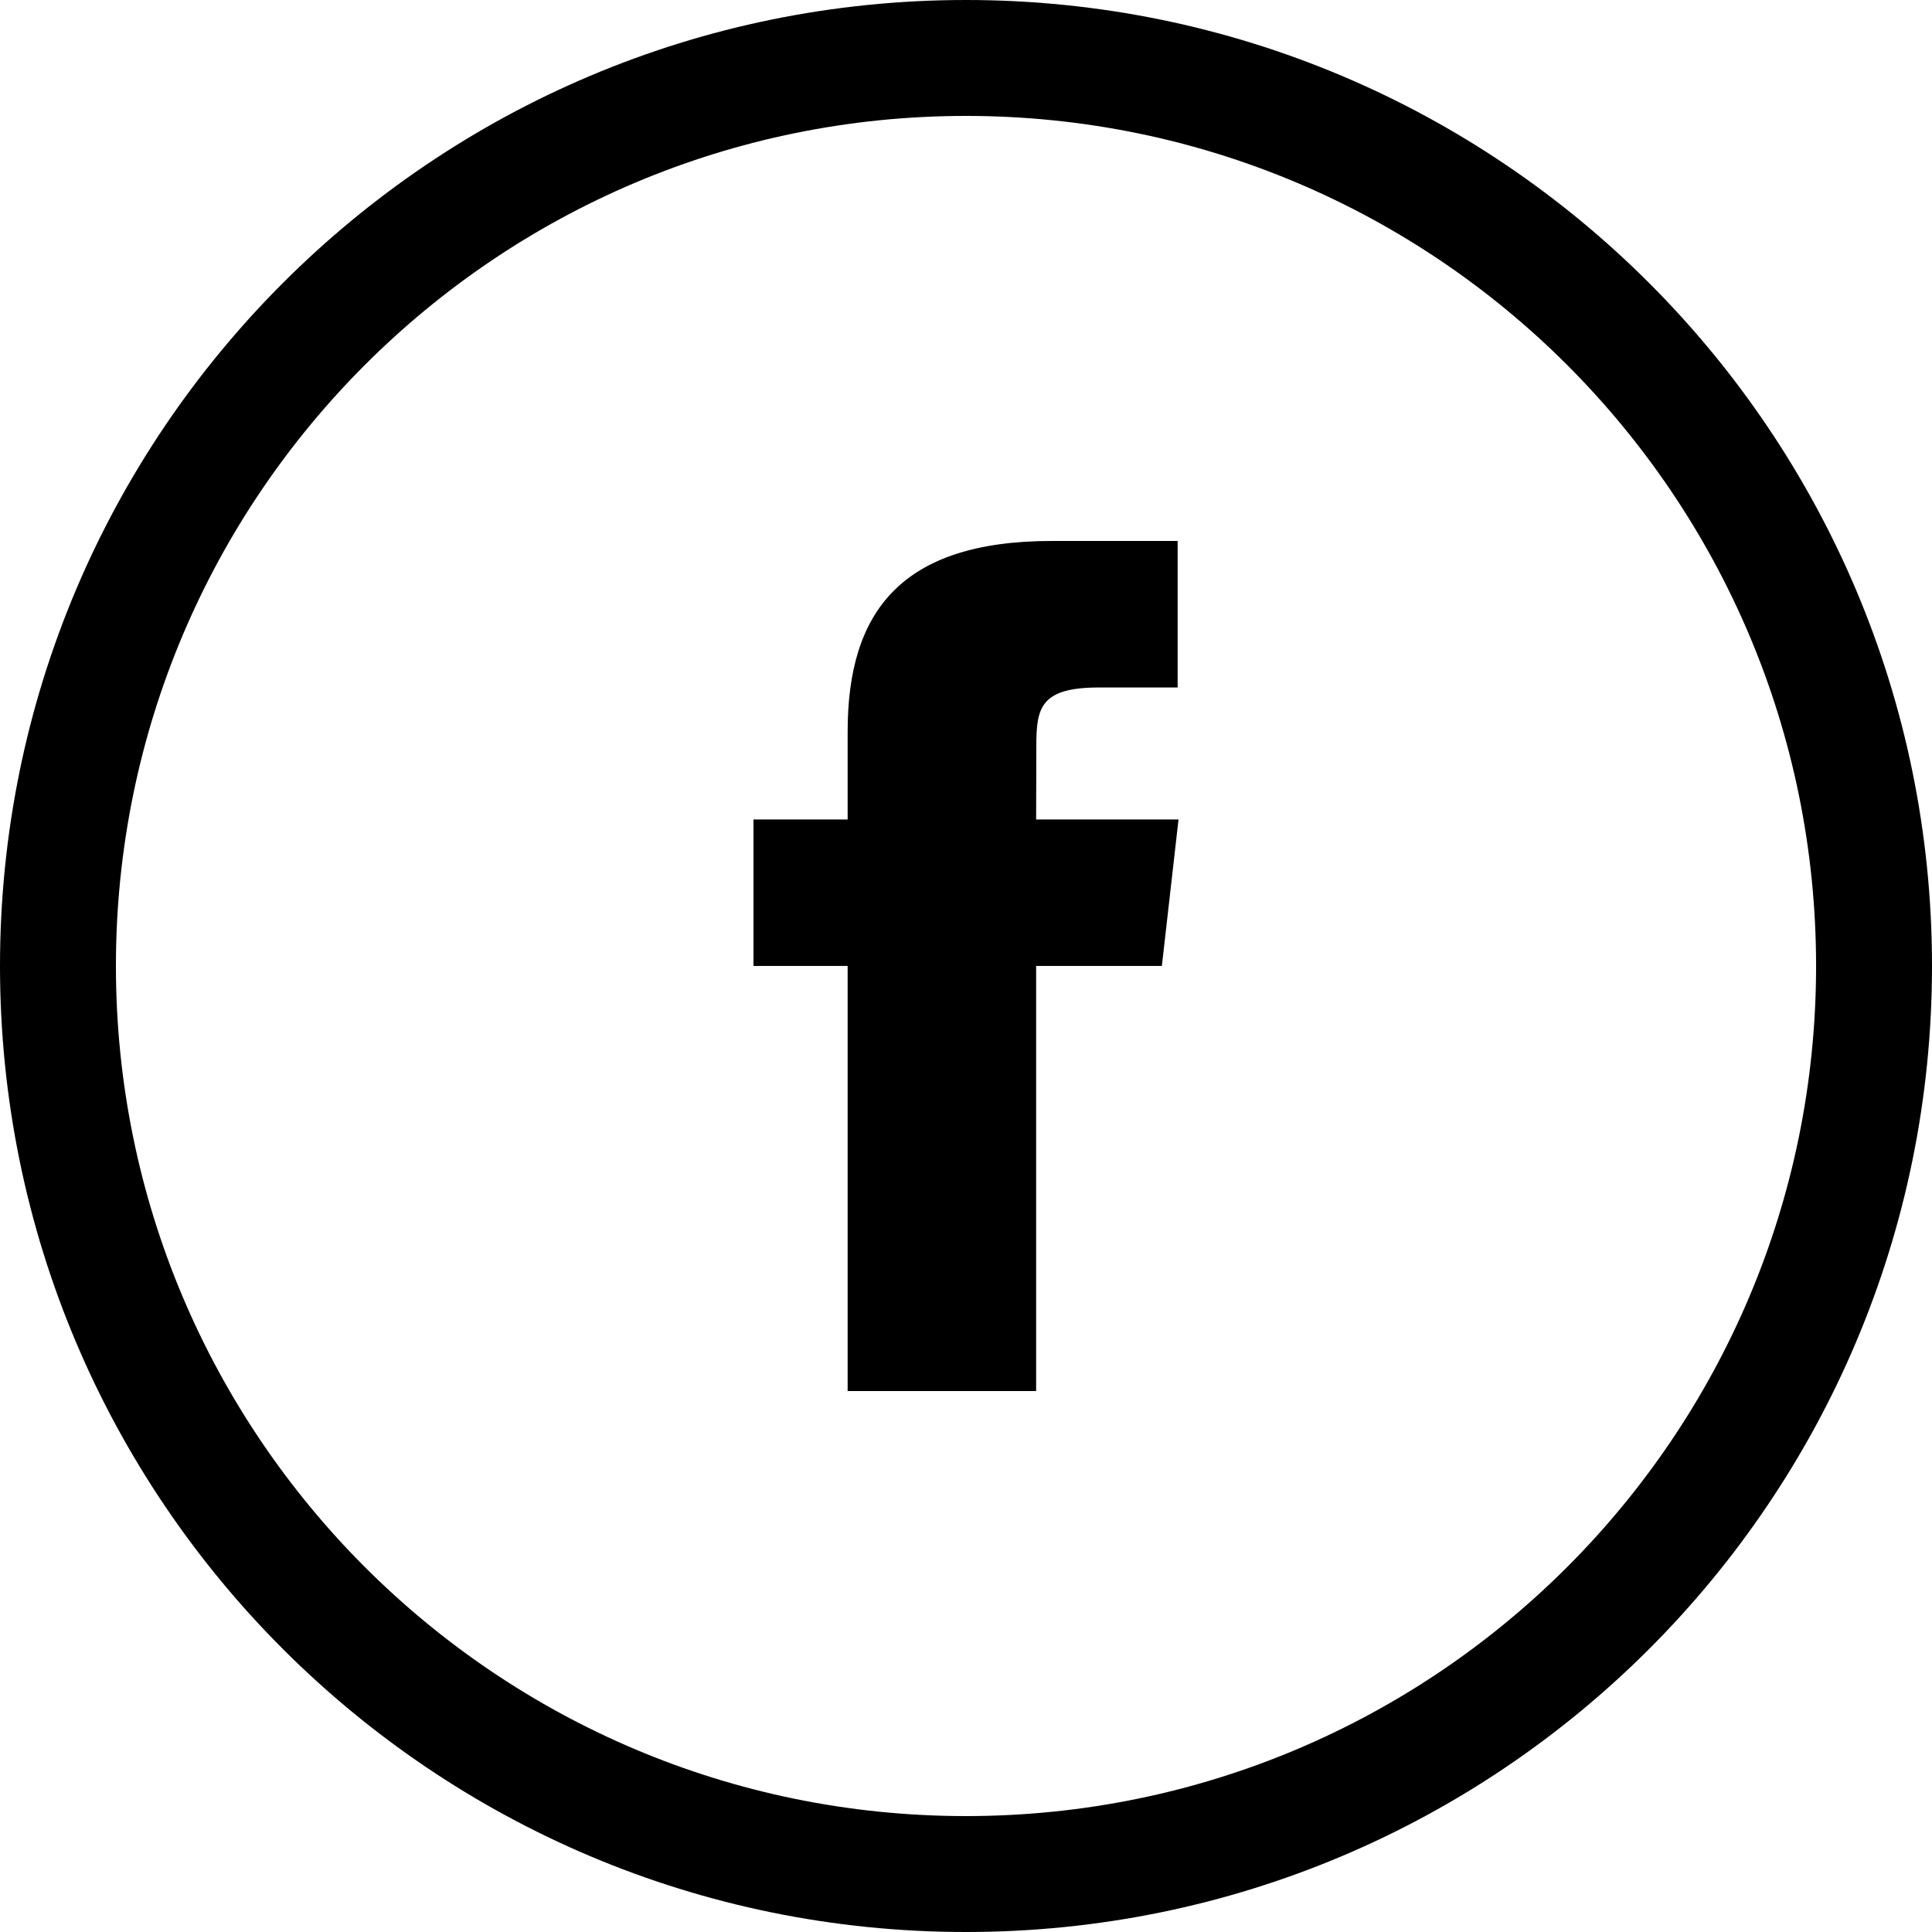
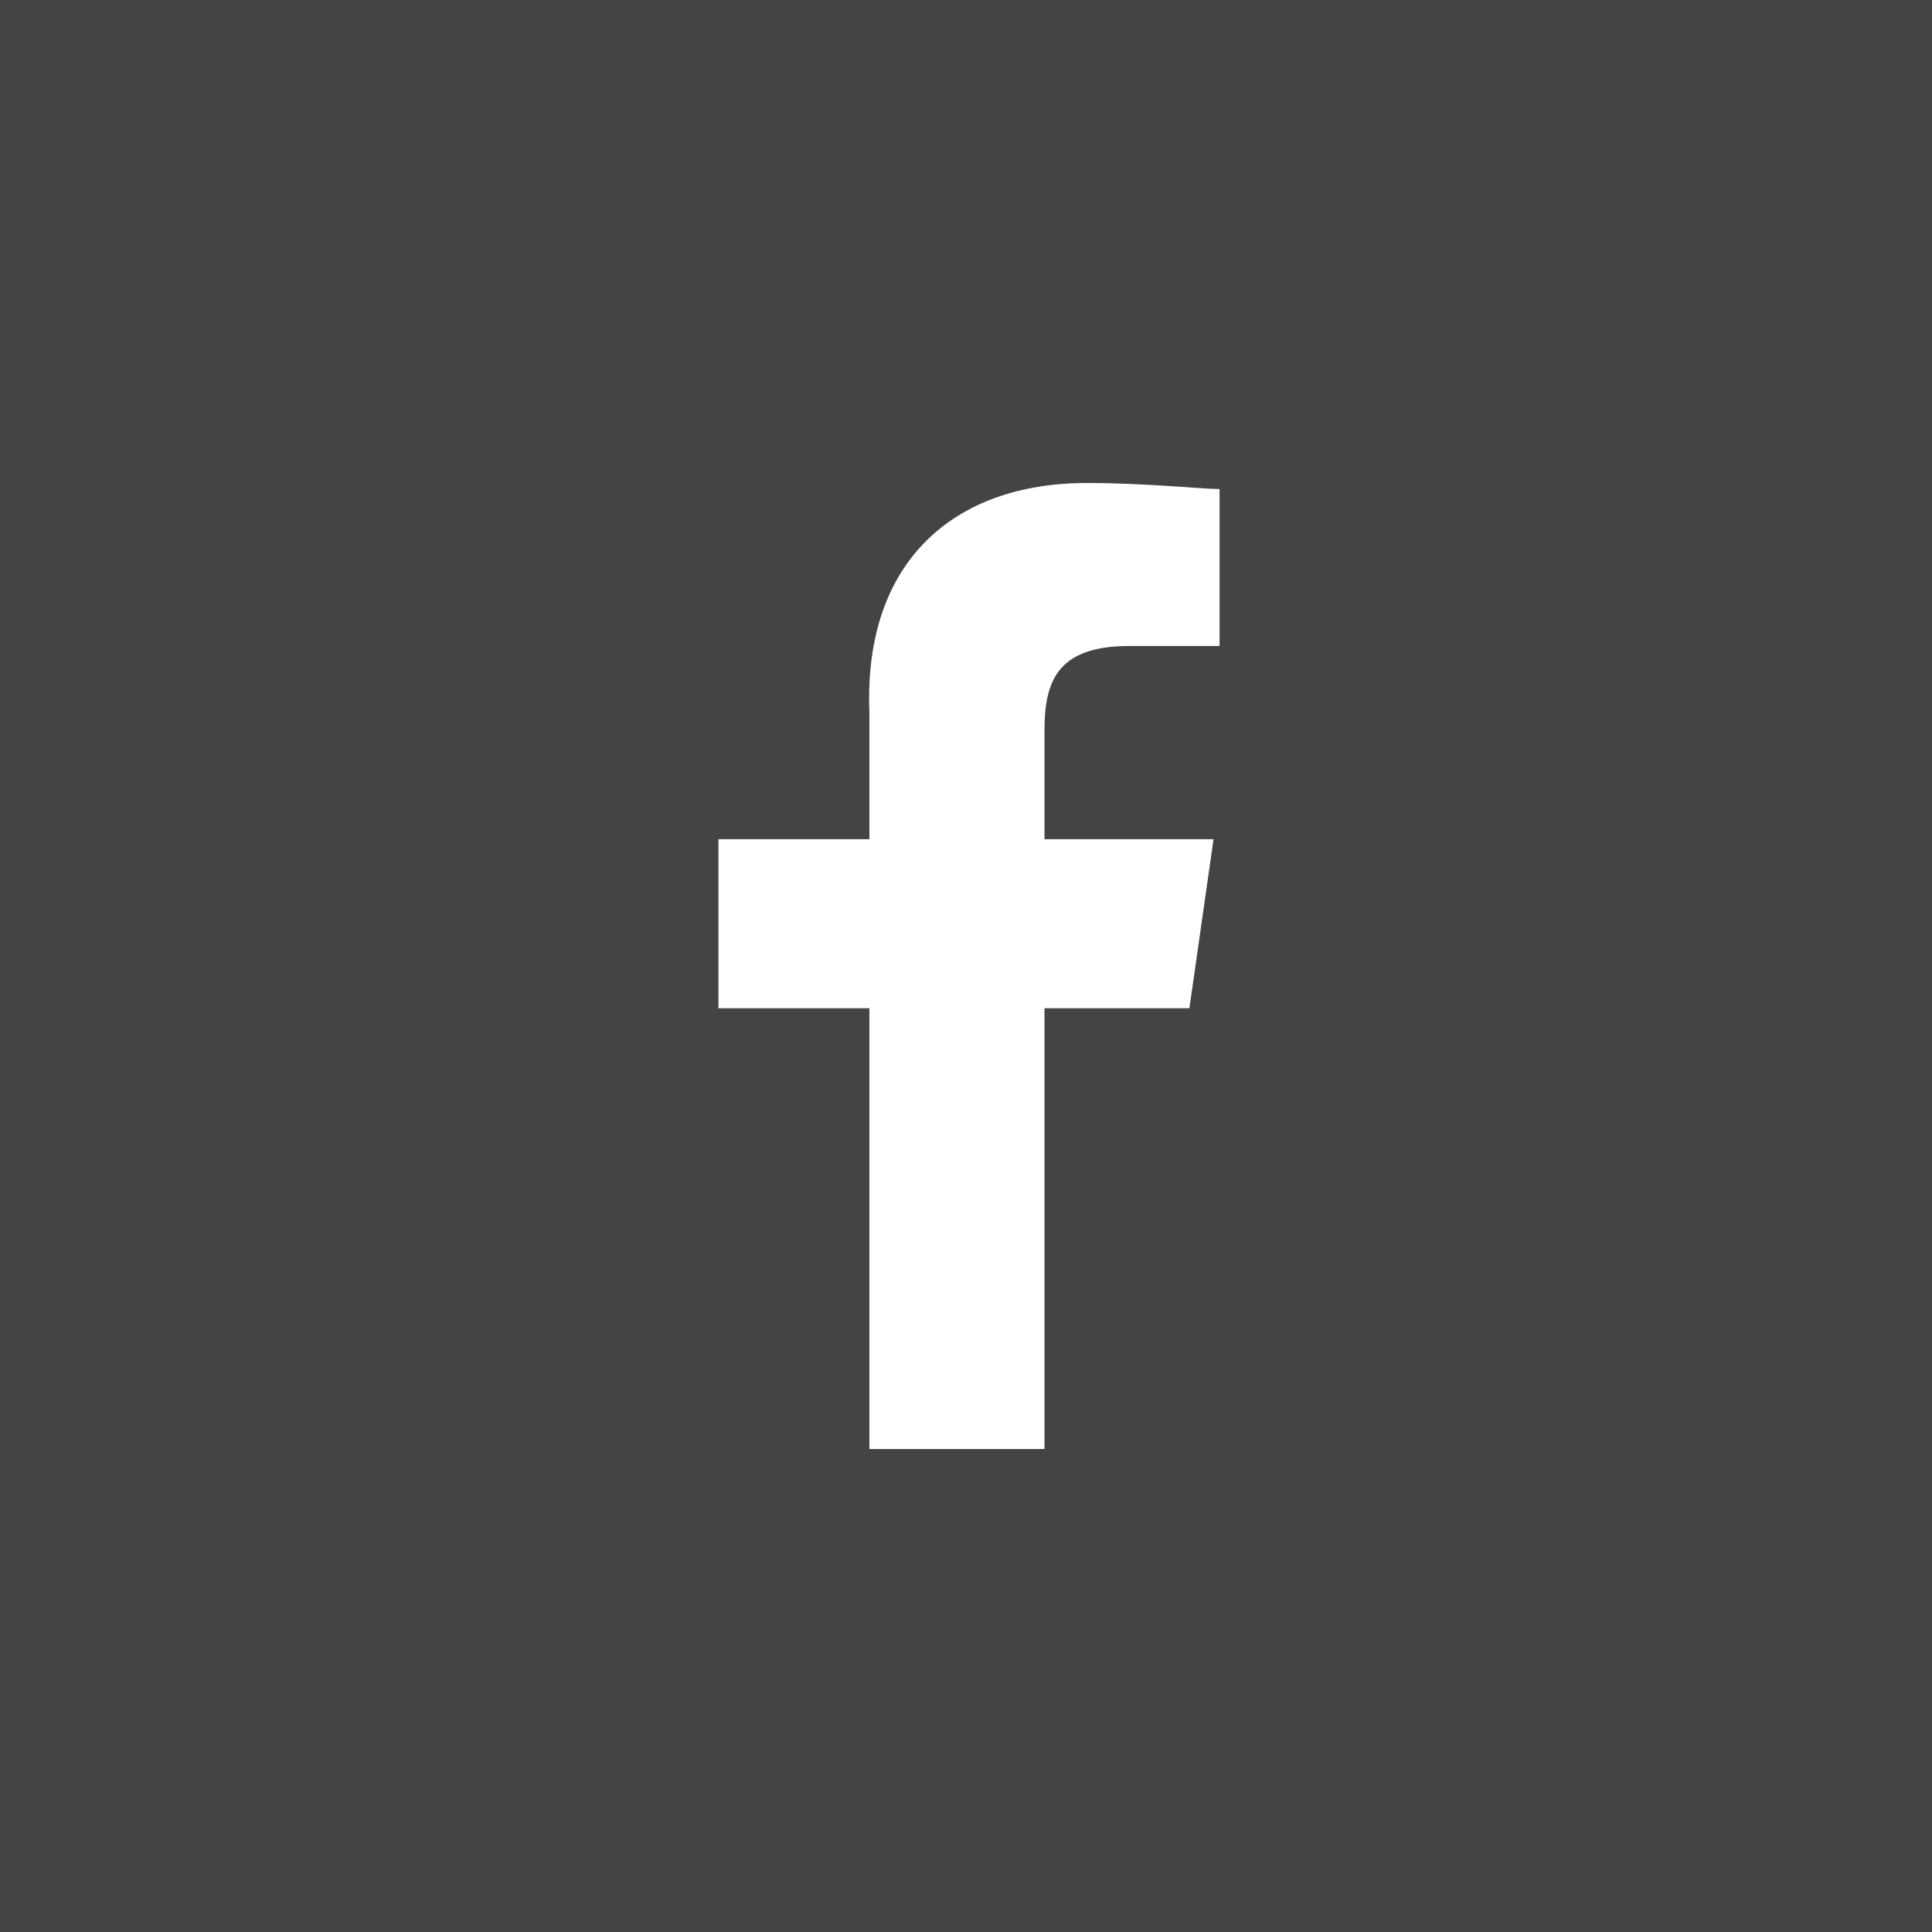
- <svg xmlns="http://www.w3.org/2000/svg" height="50px" version="1.1" viewBox="0 0 50 50" width="50px">
-   <defs />
-   <g fill="none" fill-rule="evenodd" id="Page-1" stroke="none" stroke-width="1">
-     <g fill="#000000" id="Facebook">
-       <path d="M25,50 C38.807,50 50,38.807 50,25 C50,11.193 38.807,0 25,0 C11.193,0 0,11.193 0,25 C0,38.807 11.193,50 25,50 Z M25,47 C37.15,47 47,37.15 47,25 C47,12.85 37.15,3 25,3 C12.85,3 3,12.85 3,25 C3,37.15 12.85,47 25,47 Z M26.815,36 L26.815,24.999 L30.069,24.999 L30.5,21.208 L26.815,21.208 L26.82,19.31 C26.82,18.321 26.921,17.792 28.443,17.792 L30.477,17.792 L30.477,14 L27.222,14 C23.313,14 21.937,15.839 21.937,18.932 L21.937,21.208 L19.5,21.208 L19.5,24.999 L21.937,24.999 L21.937,36 L26.815,36 Z M26.815,36" id="Oval-1" />
-     </g>
-   </g>
+ <svg xmlns="http://www.w3.org/2000/svg" version="1.1" id="Layer_1" x="0px" y="0px" width="32px" height="32px" viewBox="0 0 32 32" enable-background="new 0 0 32 32" xml:space="preserve">
+   <path fill="#444444" d="M0,0v32h32V0H0z M20.2,10.7l-1.5,0c-1.2,0-1.4,0.6-1.4,1.4v1.8h2.8l-0.4,2.8h-2.4V24h-2.9v-7.3h-2.5v-2.8  h2.5v-2.1C14.3,9.3,15.8,8,18,8c1,0,1.9,0.1,2.2,0.1V10.7z" />
</svg>
